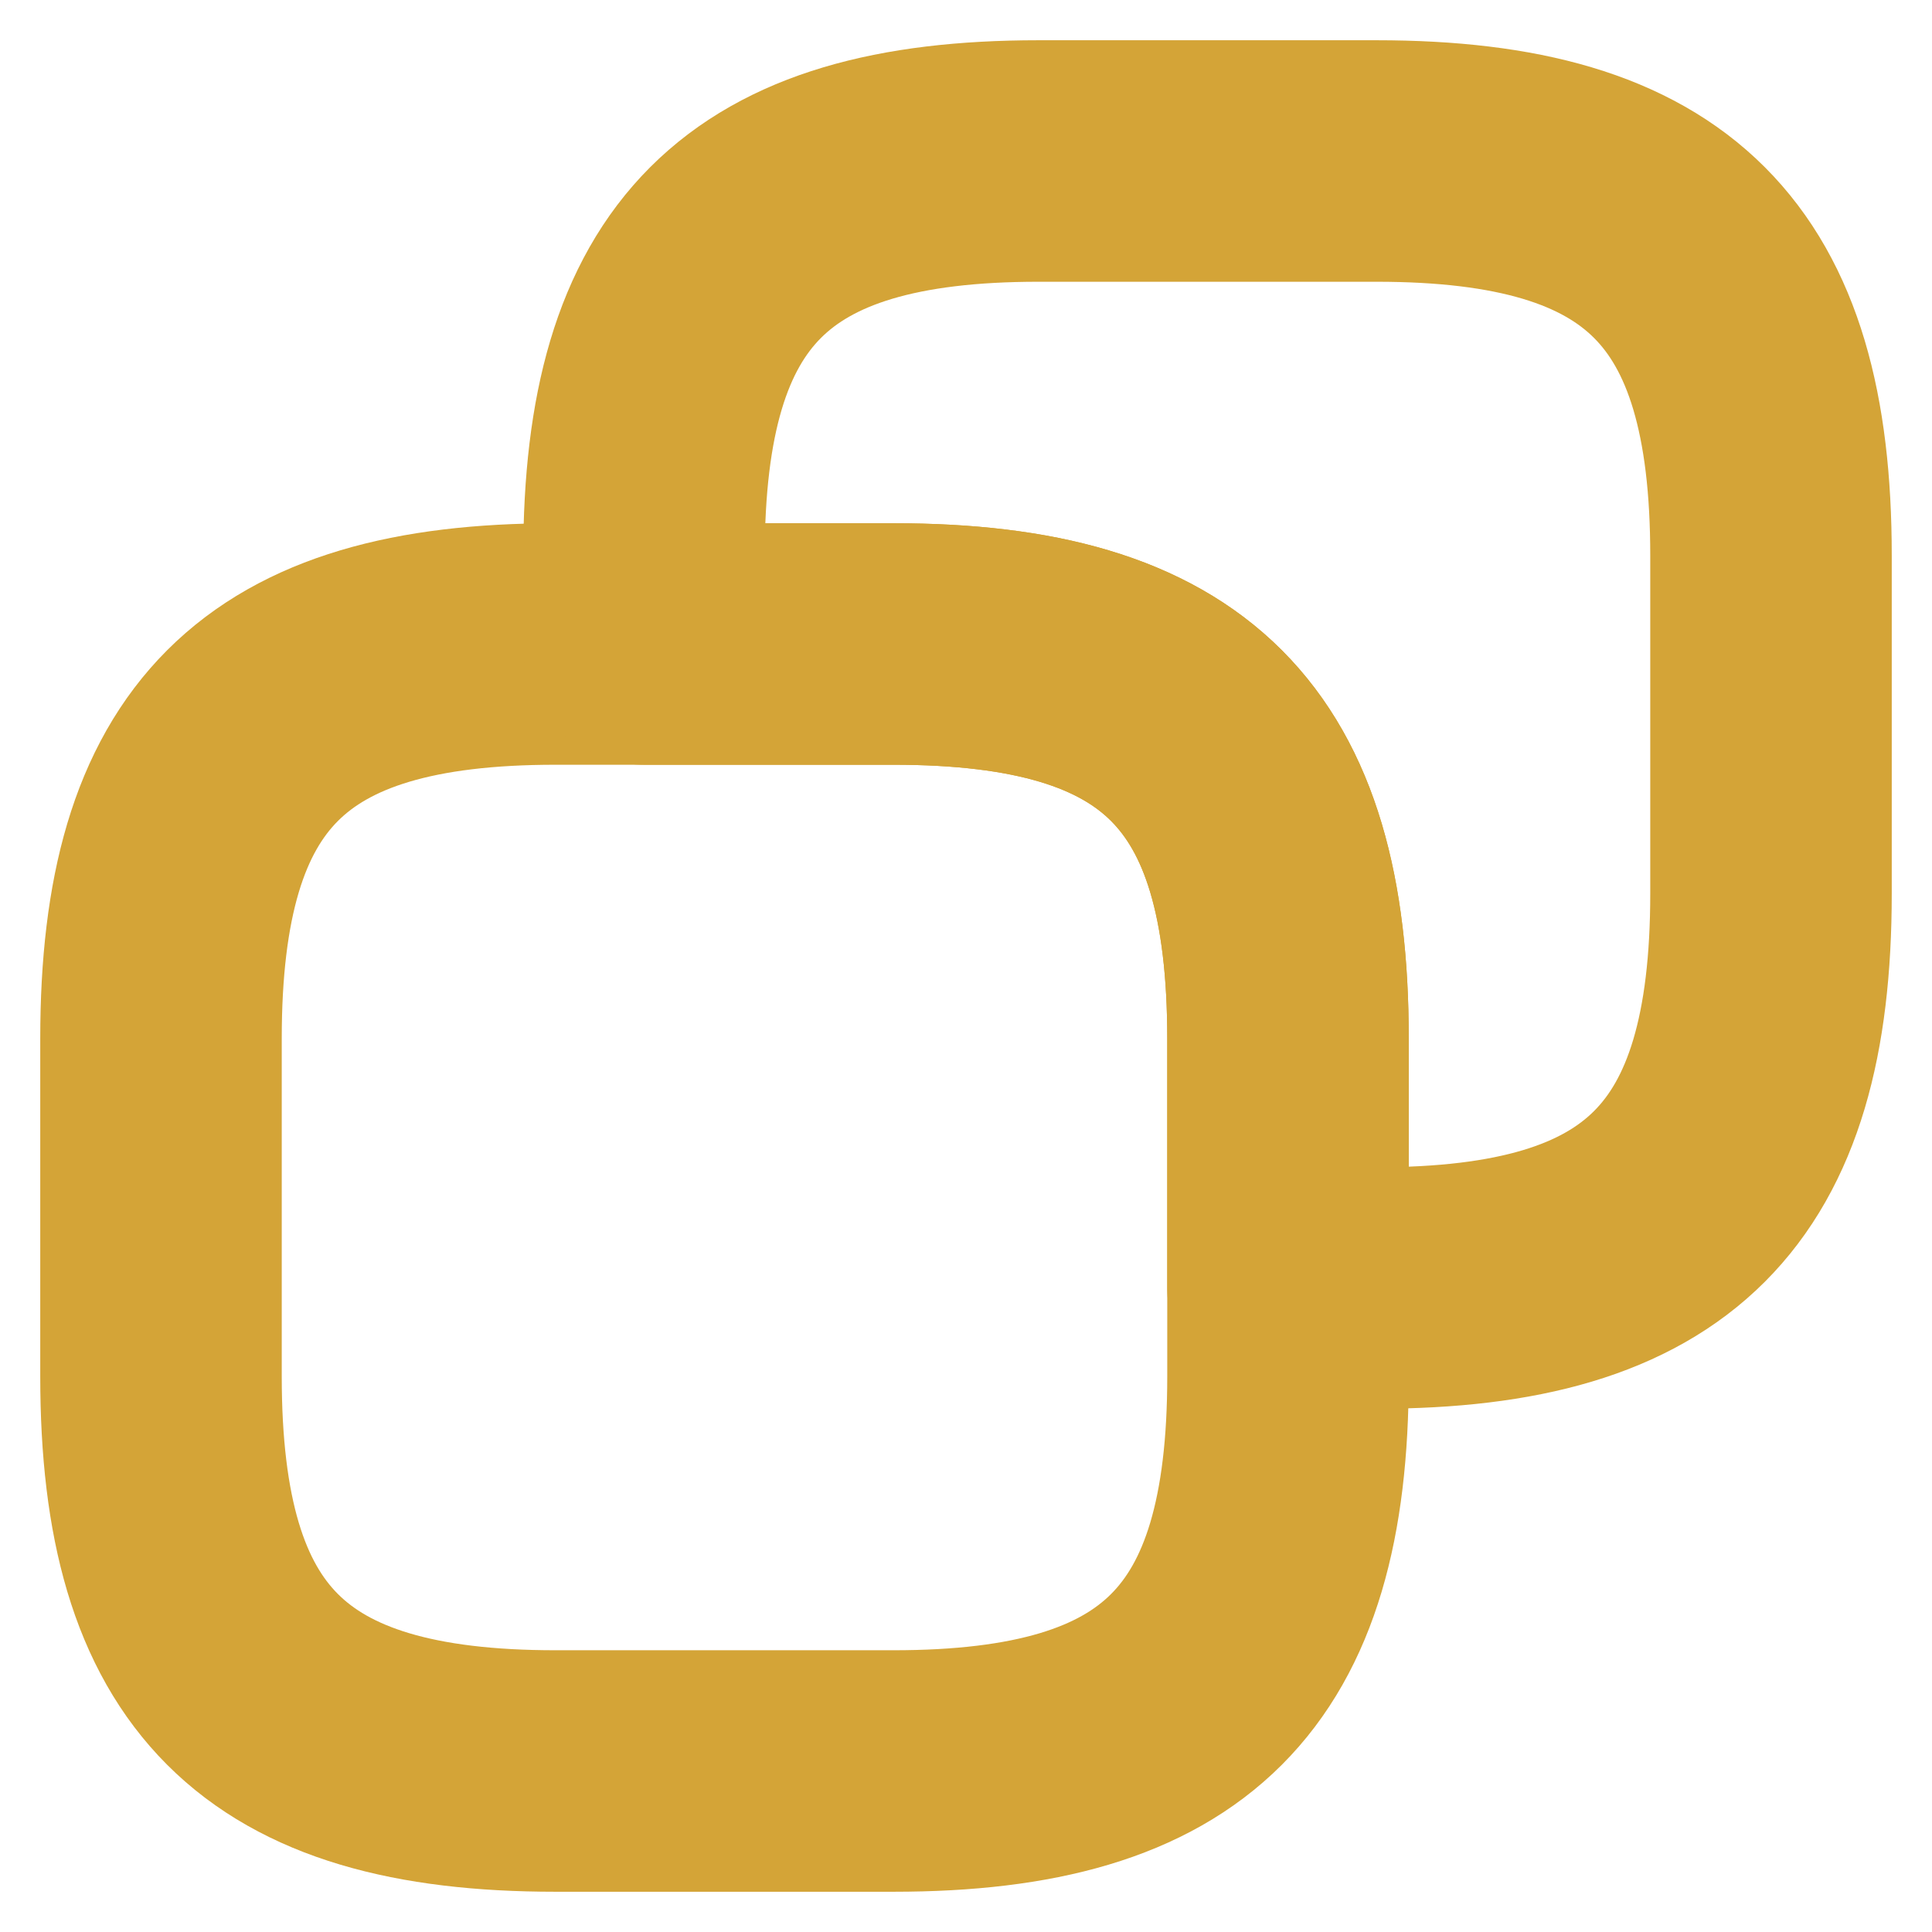
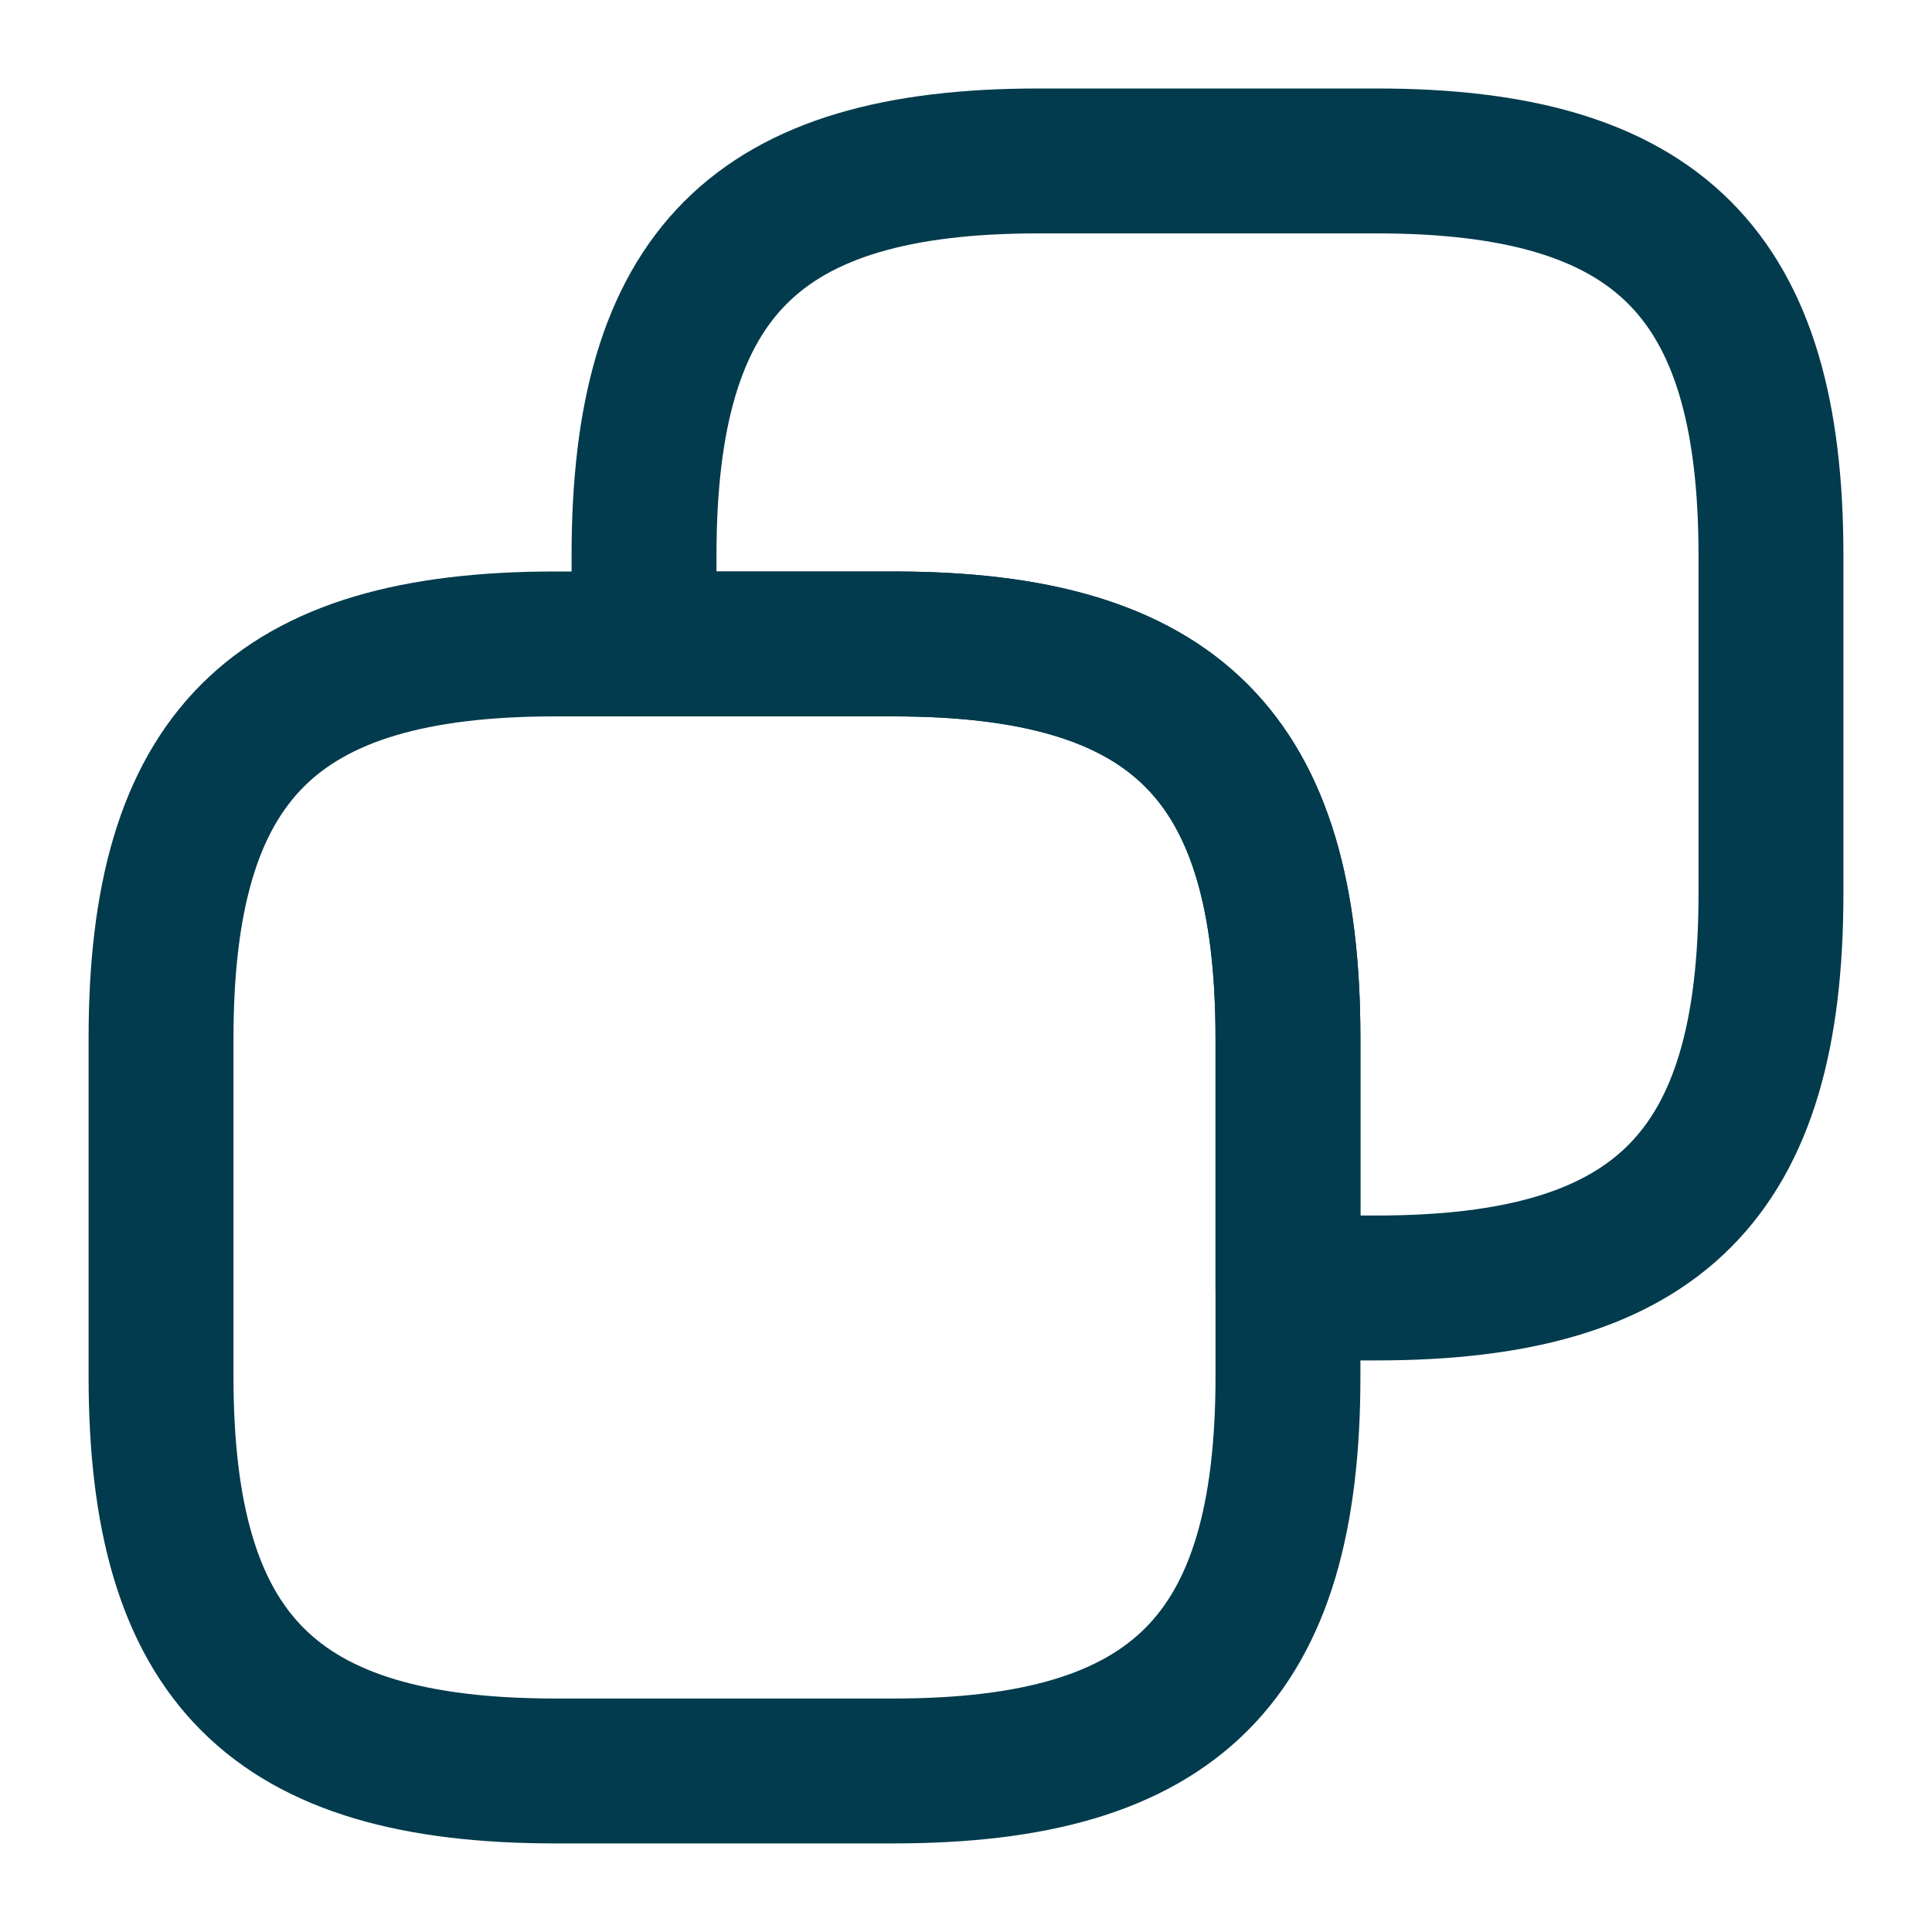
- <svg xmlns="http://www.w3.org/2000/svg" width="12" height="12" viewBox="0 0 12 12" fill="none">
-   <path d="M8 6.45V8.55C8 10.3 7.3 11 5.55 11H3.45C1.7 11 1 10.3 1 8.55V6.45C1 4.7 1.7 4 3.45 4H5.55C7.3 4 8 4.7 8 6.45Z" stroke="#D4A437" stroke-width="1.5" stroke-linecap="round" stroke-linejoin="round" />
-   <path d="M11 3.45V5.55C11 7.3 10.3 8 8.55 8H8V6.45C8 4.7 7.3 4 5.55 4H4V3.45C4 1.7 4.7 1 6.45 1H8.55C10.3 1 11 1.7 11 3.45Z" stroke="#D4A437" stroke-width="1.5" stroke-linecap="round" stroke-linejoin="round" />
+ <svg xmlns="http://www.w3.org/2000/svg" width="20" height="20" viewBox="0 0 20 20" fill="none">
+   <path d="M13.333 10.749V14.249C13.333 17.166 12.166 18.333 9.25 18.333H5.75C2.833 18.333 1.667 17.166 1.667 14.249V10.749C1.667 7.833 2.833 6.666 5.75 6.666H9.25C12.166 6.666 13.333 7.833 13.333 10.749Z" stroke="#013B4D" stroke-width="1.5" stroke-linecap="round" stroke-linejoin="round" />
+   <path d="M18.333 5.749V9.249C18.333 12.166 17.166 13.333 14.25 13.333H13.333V10.749C13.333 7.833 12.166 6.666 9.25 6.666H6.667V5.749C6.667 2.833 7.833 1.666 10.75 1.666H14.25C17.166 1.666 18.333 2.833 18.333 5.749Z" stroke="#013B4D" stroke-width="1.5" stroke-linecap="round" stroke-linejoin="round" />
</svg>
